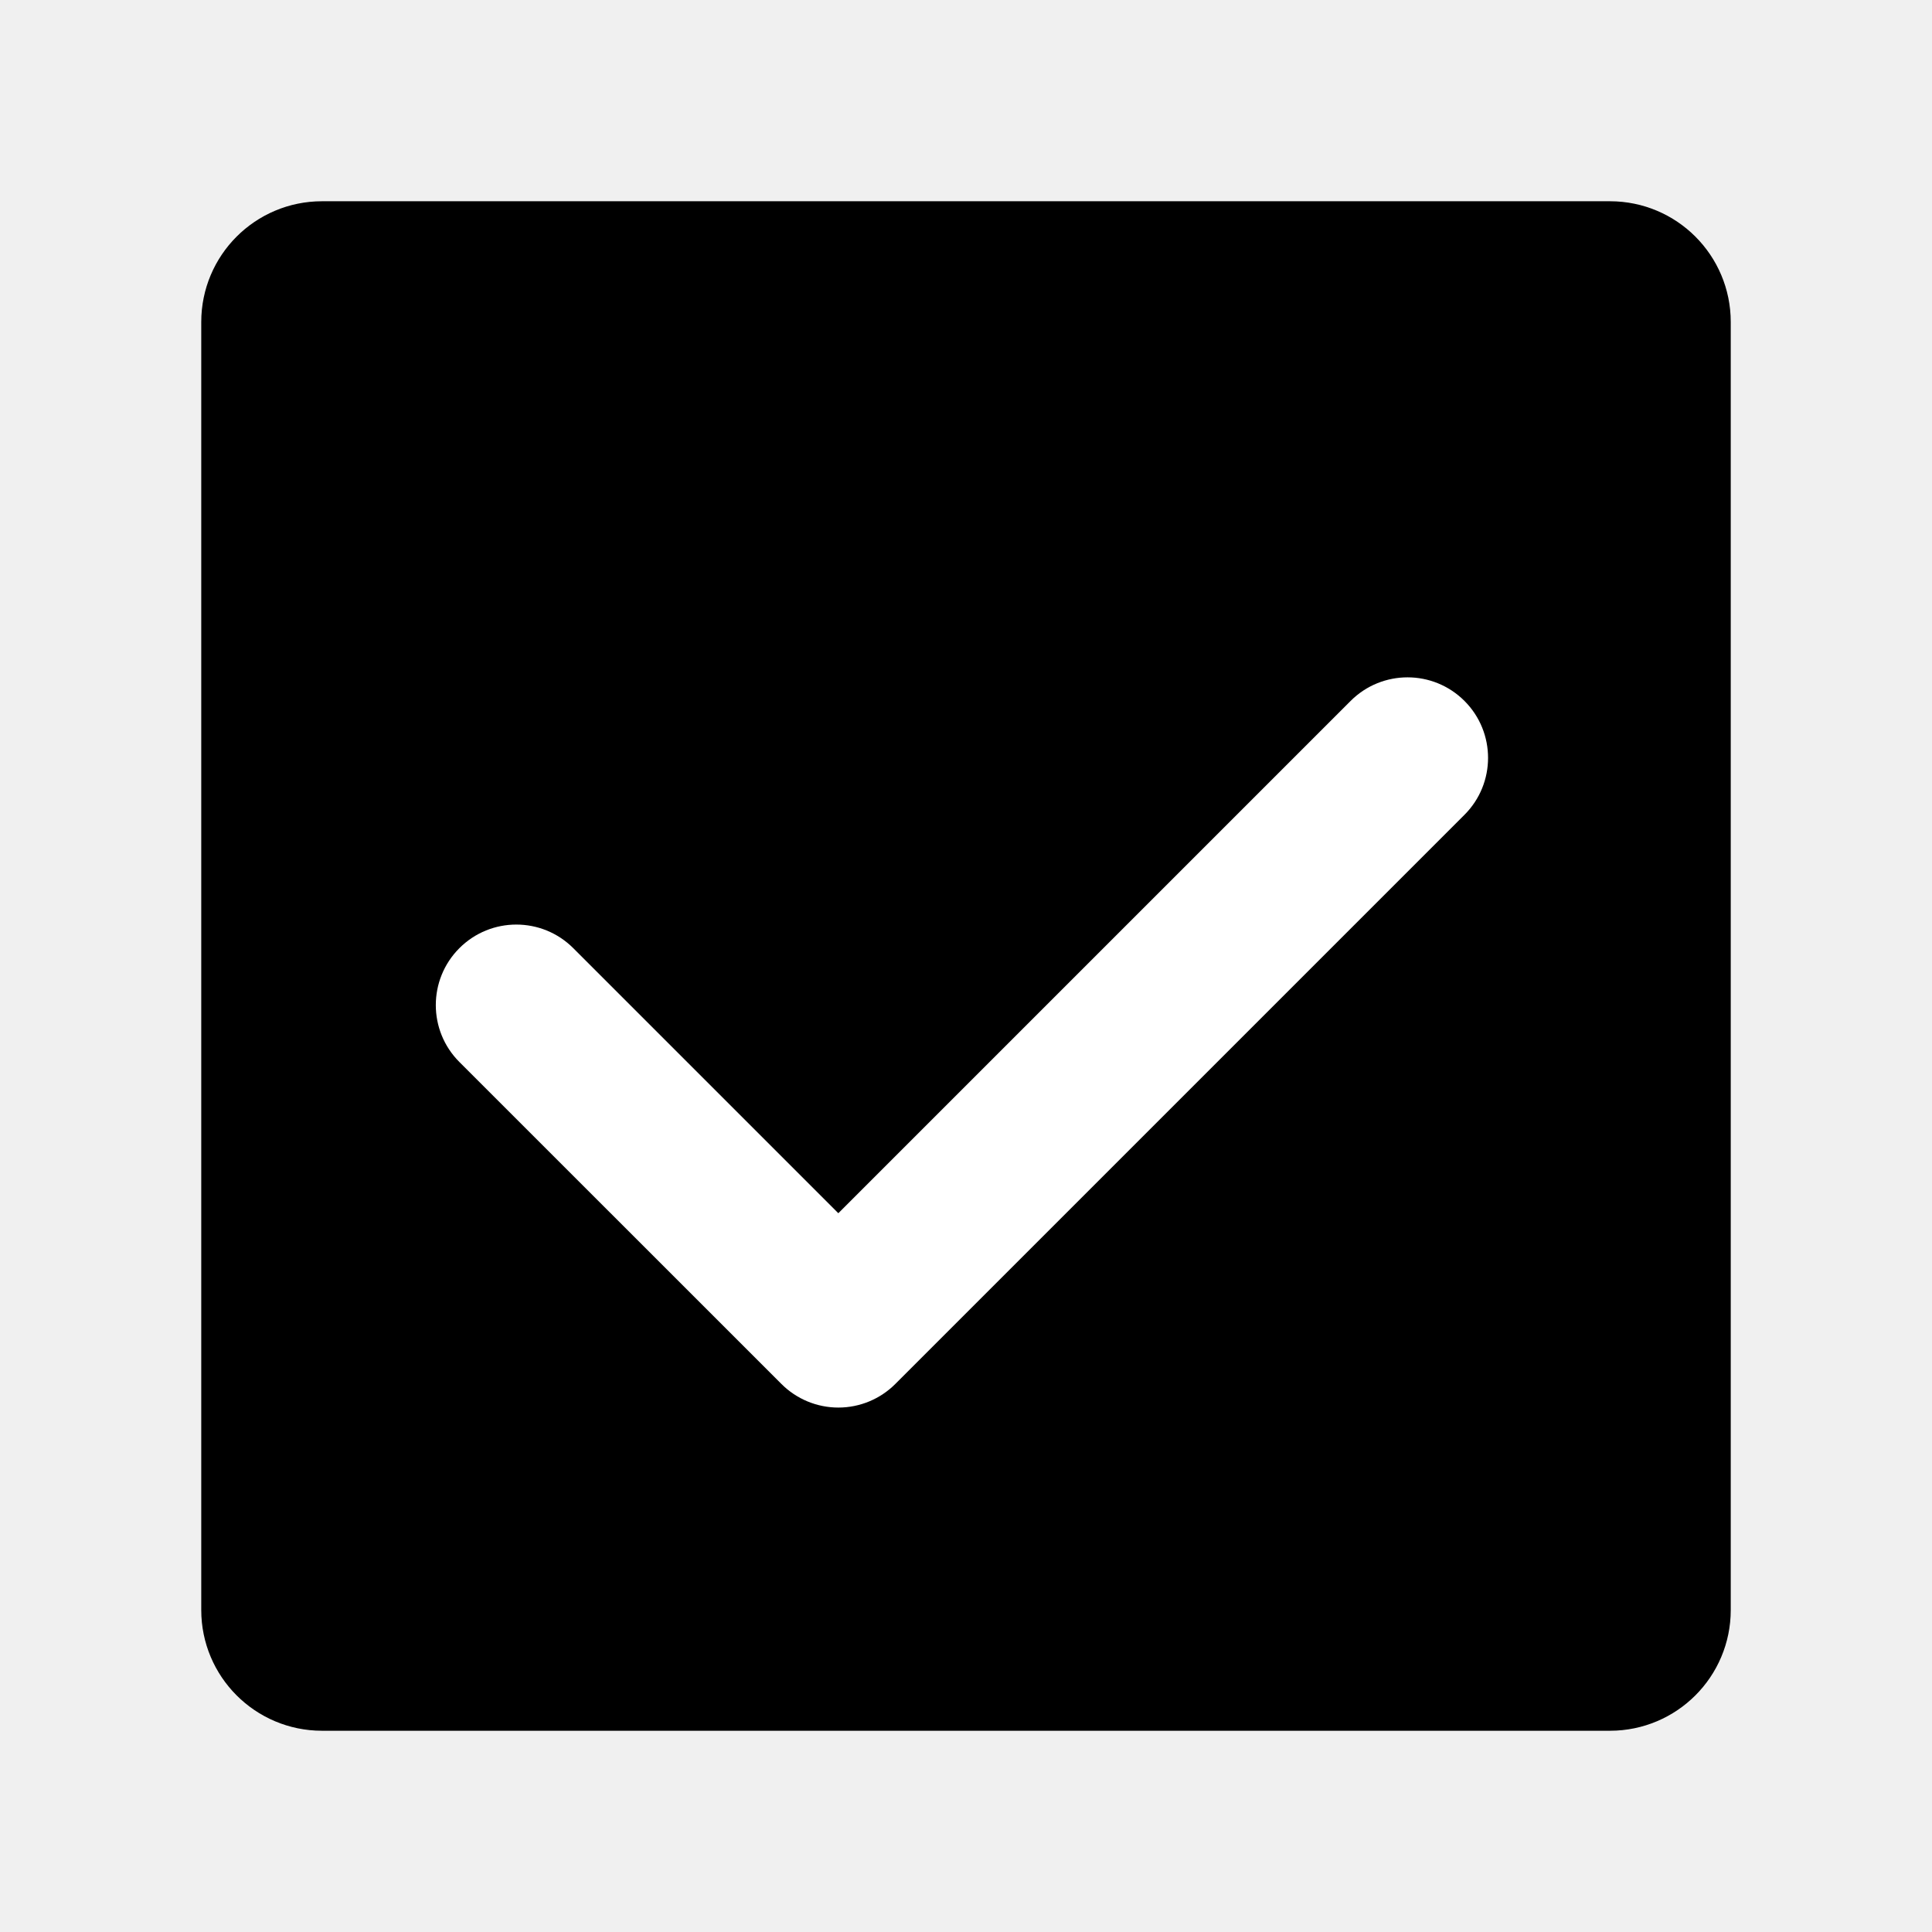
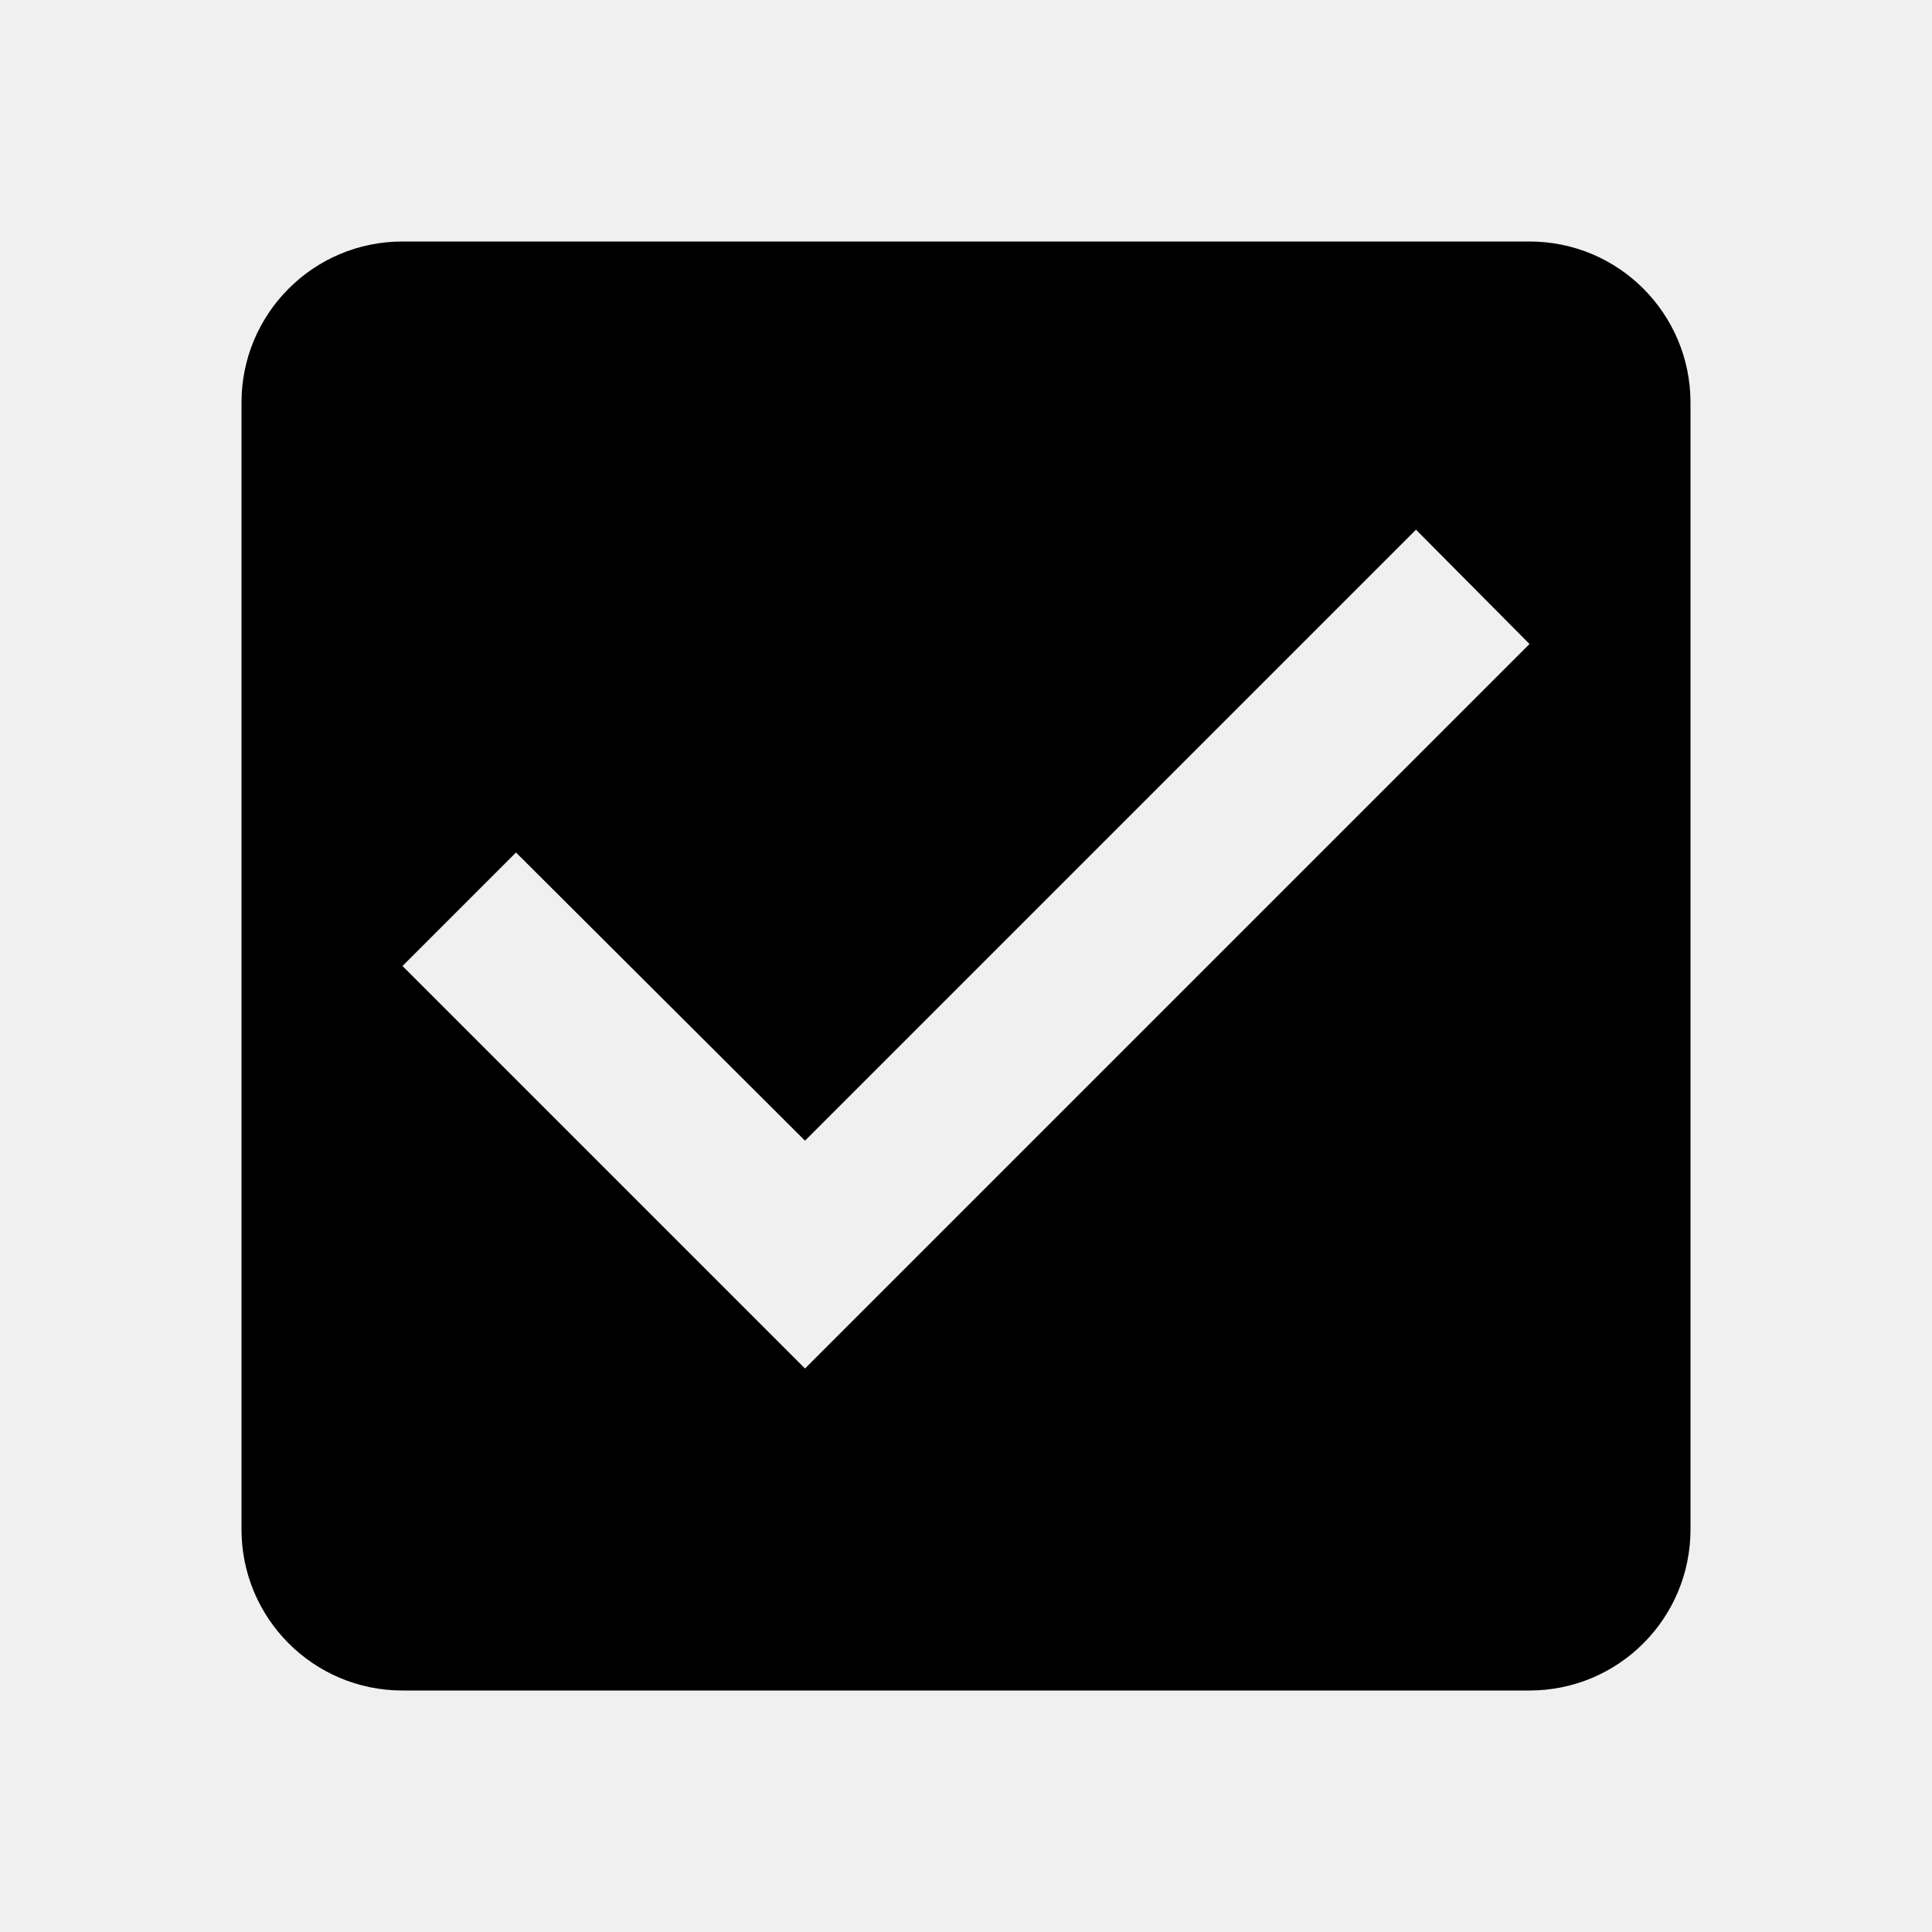
- <svg xmlns="http://www.w3.org/2000/svg" xmlns:xlink="http://www.w3.org/1999/xlink" viewBox="0 0 24 24">
-   <defs>
-     <path id="checkbox-regular-a" d="M0 0h24v24H0z" />
-   </defs>
-   <g fill="none" fill-rule="evenodd">
-     <mask id="checkbox-regular-b" fill="#fff">
-       <use xlink:href="#checkbox-regular-a" />
-     </mask>
-     <use fill="#D8D8D8" fill-opacity="0" xlink:href="#checkbox-regular-a" />
-     <g mask="url(#checkbox-regular-b)">
-       <g transform="translate(3 3)">
-         <rect width="18" height="18" fill="currentColor" stroke="currentColor" rx="1" />
-         <path fill="#FFF" d="M7.414 12.071l6.364-6.364a1 1 0 0 1 1.414 1.415l-7.07 7.07a1 1 0 0 1-1.415 0l-.464-.464-3.536-3.535a1 1 0 1 1 1.414-1.415l3.293 3.293z" />
-       </g>
-     </g>
-   </g>
+ <svg xmlns="http://www.w3.org/2000/svg" viewBox="0 0 24 24">
+   <path fill="currentColor" id="checkbox-fill-a" d="M19,3 L5,3 C3.89,3 3,3.9 3,5 L3,19 C3,20.1 3.89,21 5,21 L19,21 C20.11,21 21,20.1 21,19 L21,5 C21,3.9 20.11,3 19,3 Z M10,17 L5,12 L6.41,10.59 L10,14.17 L17.59,6.58 L19,8 L10,17 Z" />
</svg>
